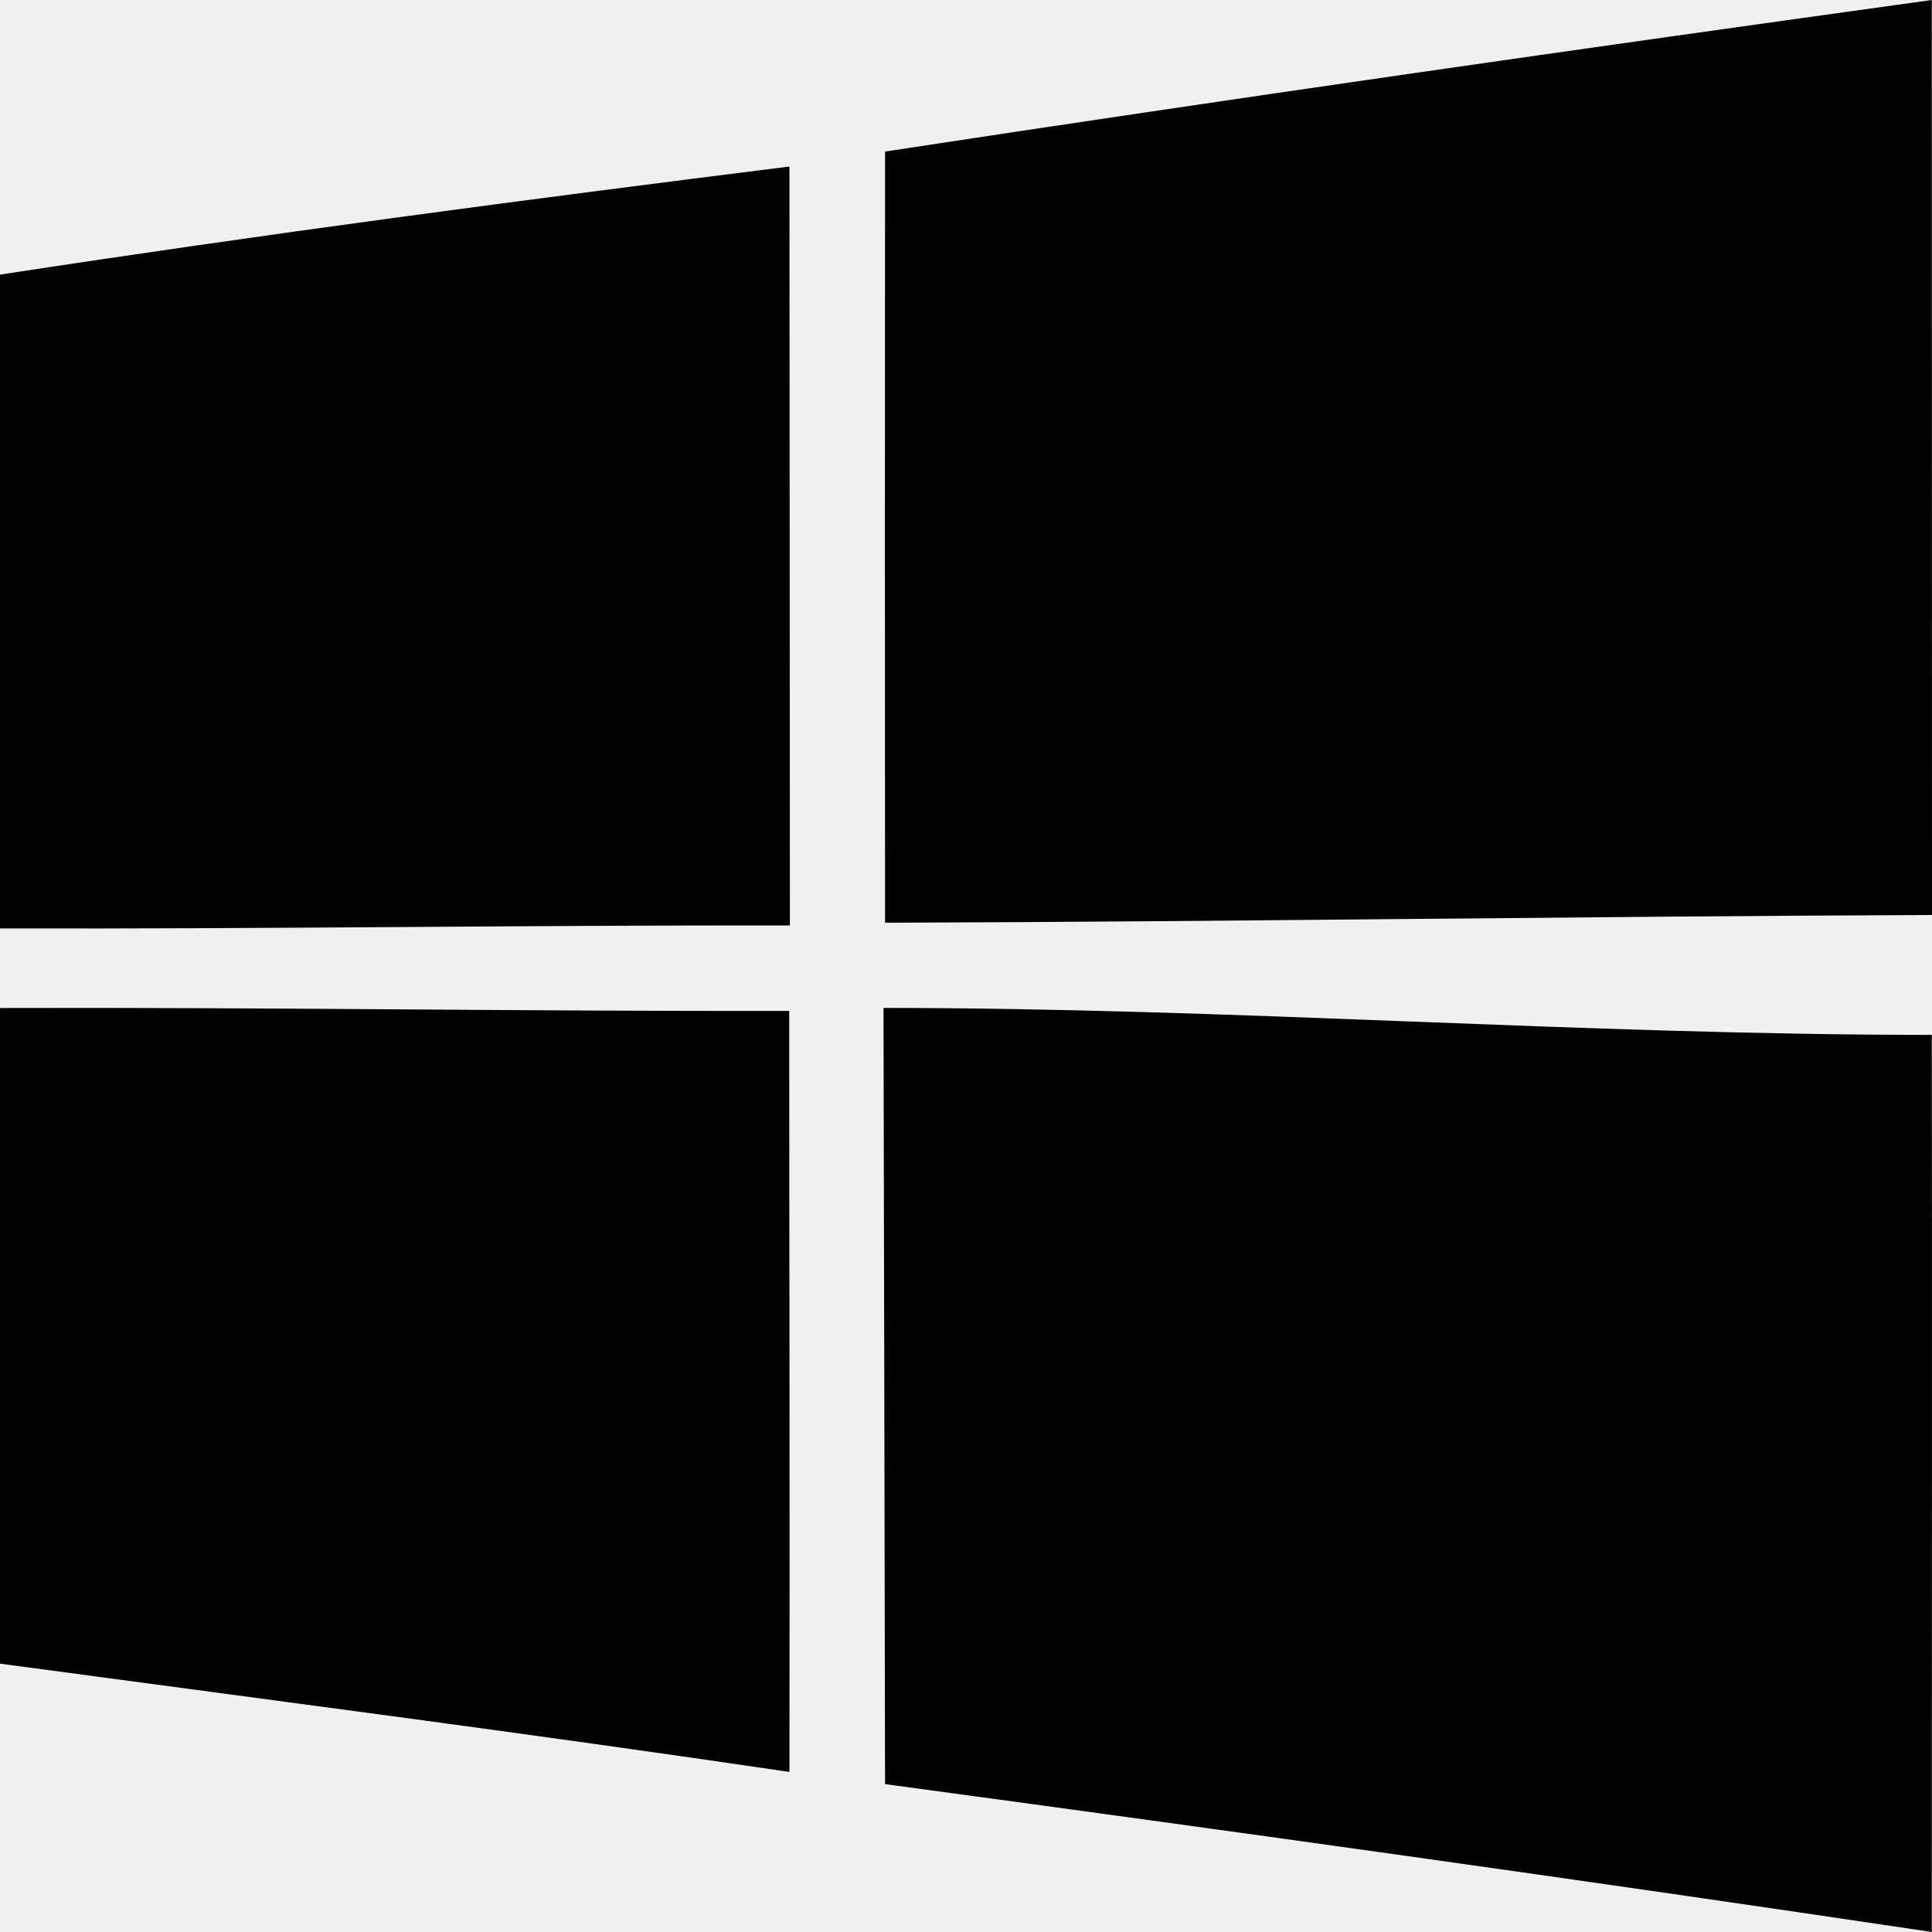
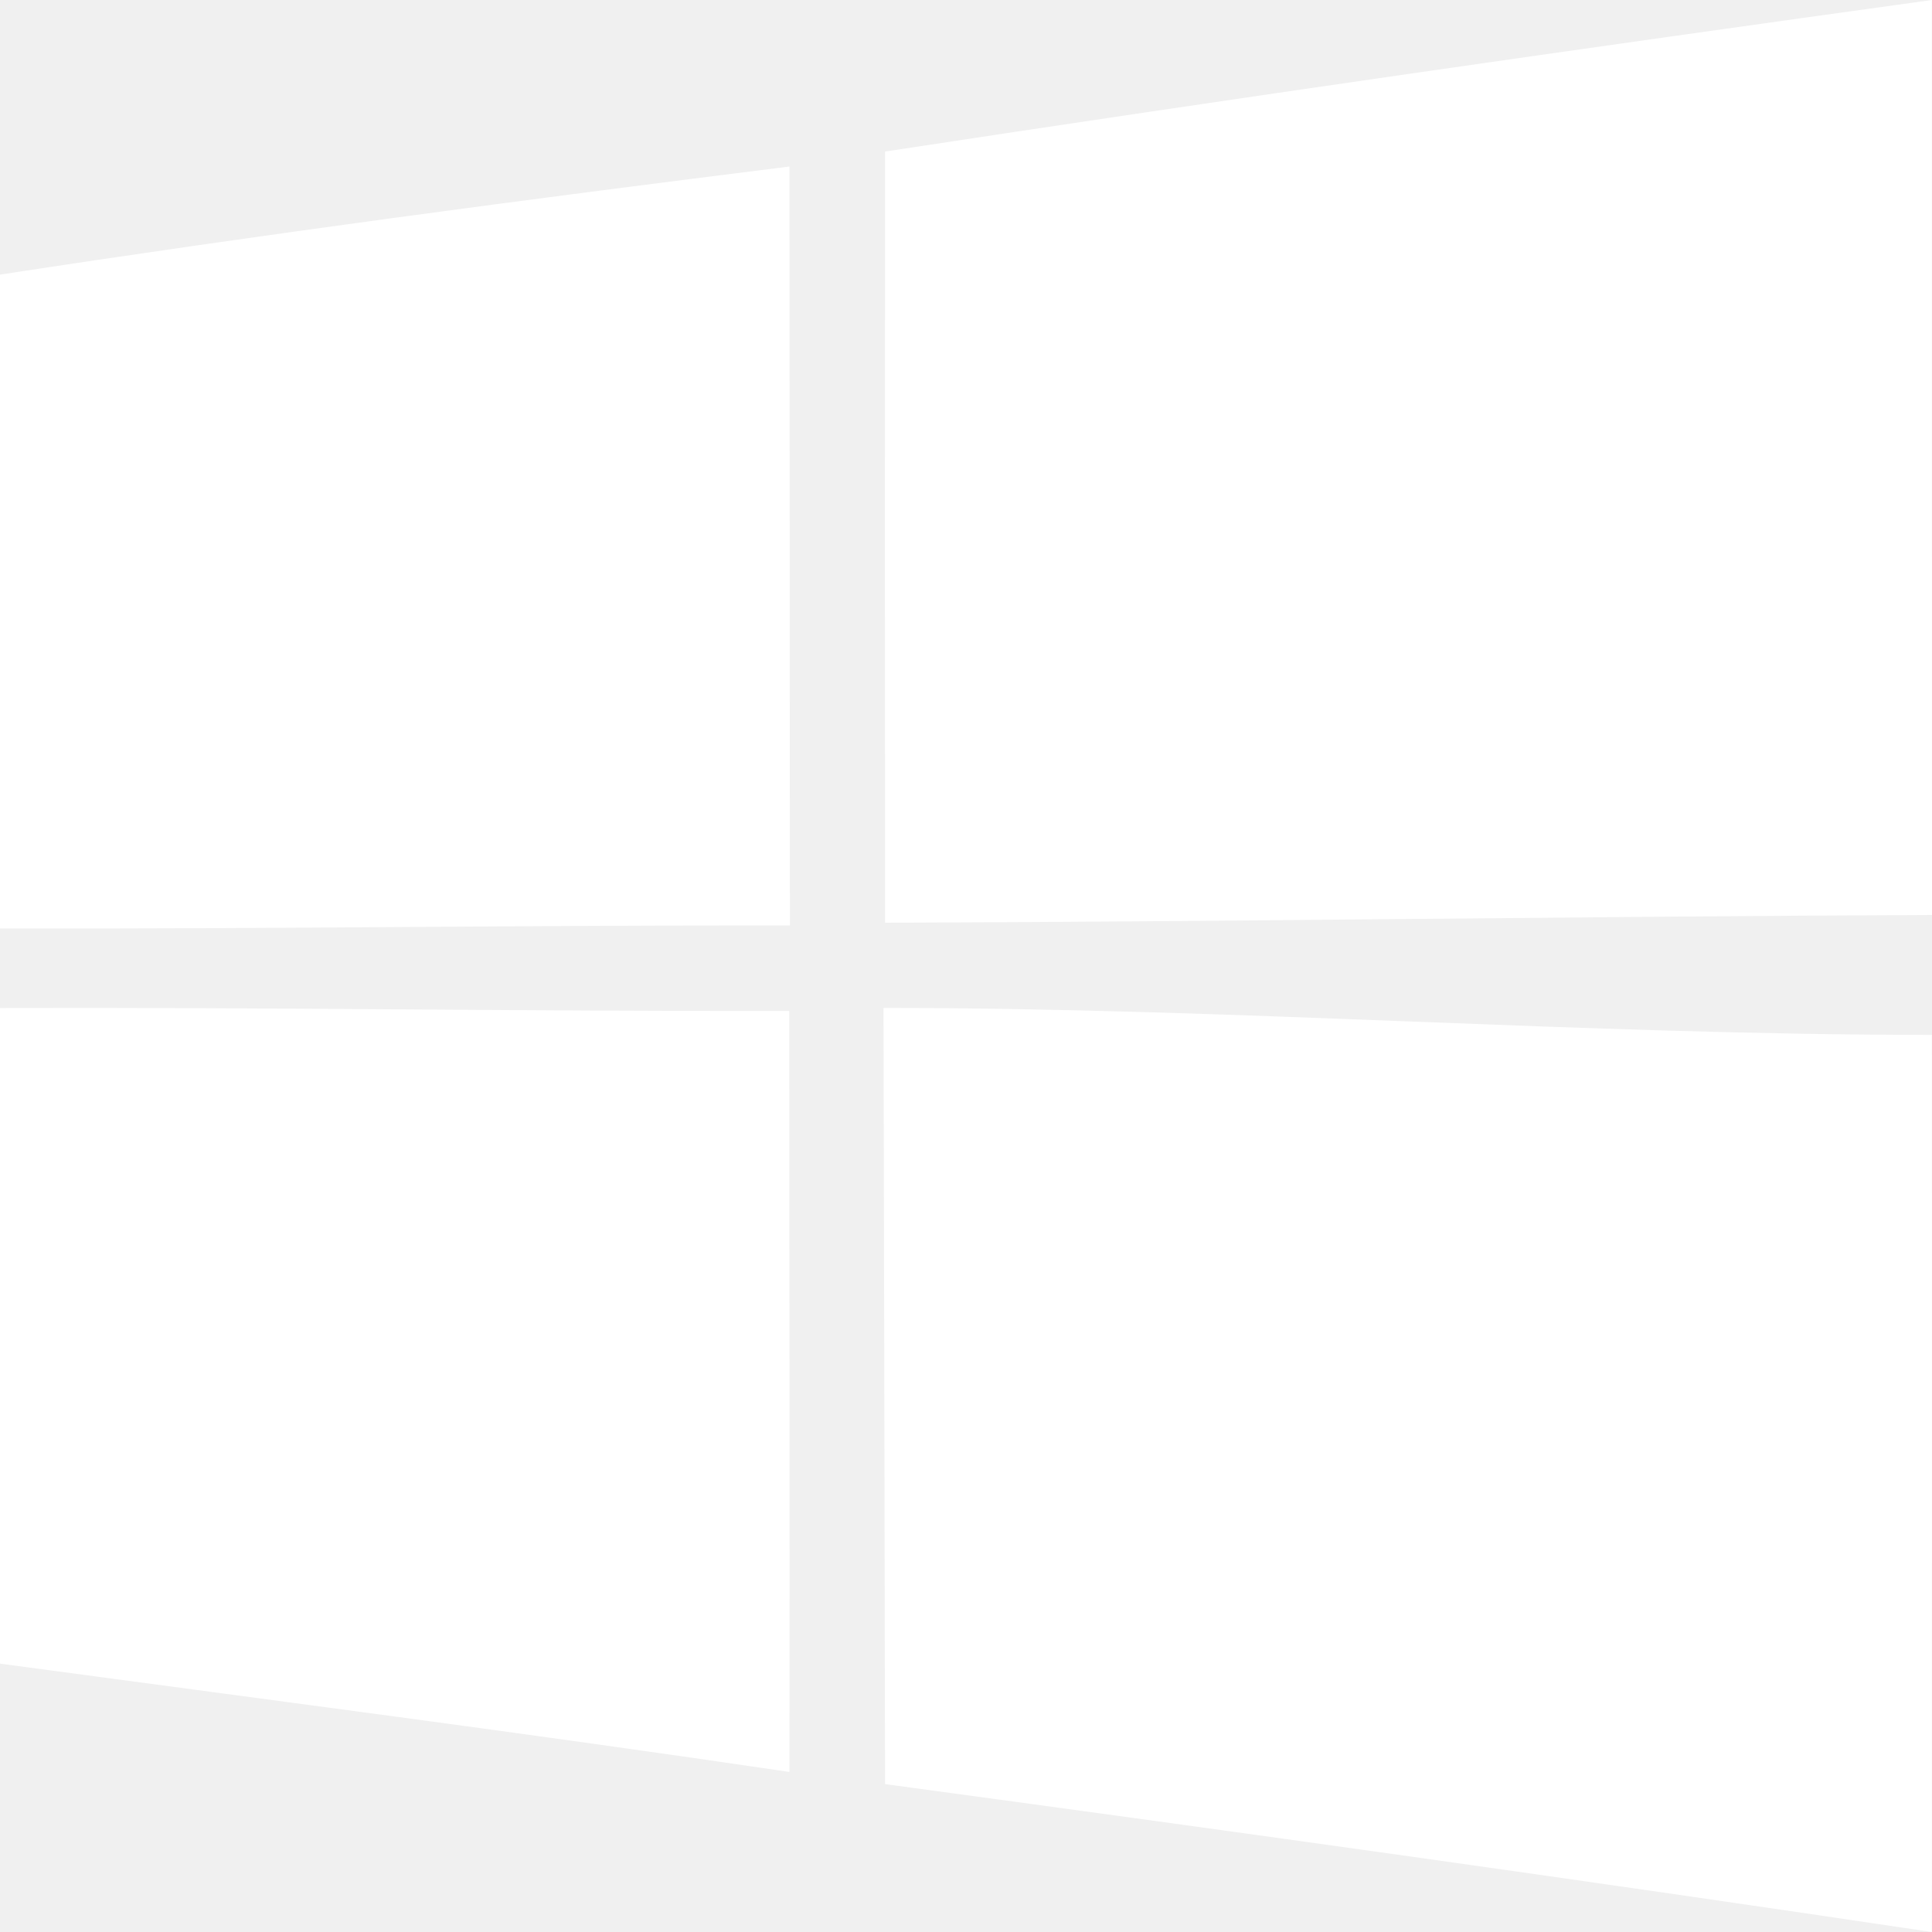
<svg xmlns="http://www.w3.org/2000/svg" width="800px" height="800px" viewBox="0 0 20 20" version="1.1">
  <defs>

</defs>
  <g id="Page-1" stroke="none" stroke-width="1" fill="none" fill-rule="evenodd">
-     <g id="Dribbble-Light-Preview" transform="translate(-60, -7439)" fill="#000000">
+     <g id="Dribbble-Light-Preview" transform="translate(-60, -7439)" fill="#fff">
      <g id="icons" transform="translate(56, 160)">
        <path d="M13.146,7289.434 C13.151,7291.433 13.157,7294.829 13.162,7297.469 C16.776,7297.958 20.39,7298.461 23.998,7299 C23.998,7295.849 24.002,7292.711 23.998,7289.713 C20.381,7289.713 16.765,7289.434 13.146,7289.434 M4,7289.435 L4,7296.222 C6.726,7296.589 9.452,7296.941 12.172,7297.343 C12.177,7294.717 12.17,7292.091 12.17,7289.465 C9.447,7289.47 6.724,7289.426 4,7289.435 M4,7281.843 L4,7288.611 C6.726,7288.618 9.452,7288.577 12.177,7288.58 C12.175,7285.96 12.175,7283.344 12.172,7280.724 C9.445,7281.065 6.717,7281.426 4,7281.843 M24,7288.472 C20.388,7288.486 16.776,7288.541 13.162,7288.552 C13.16,7285.889 13.16,7283.23 13.162,7280.569 C16.769,7280.018 20.384,7279.501 23.998,7279 C24,7282.158 23.998,7285.314 24,7288.472" id="windows-[#174]">

</path>
      </g>
    </g>
  </g>
</svg>
